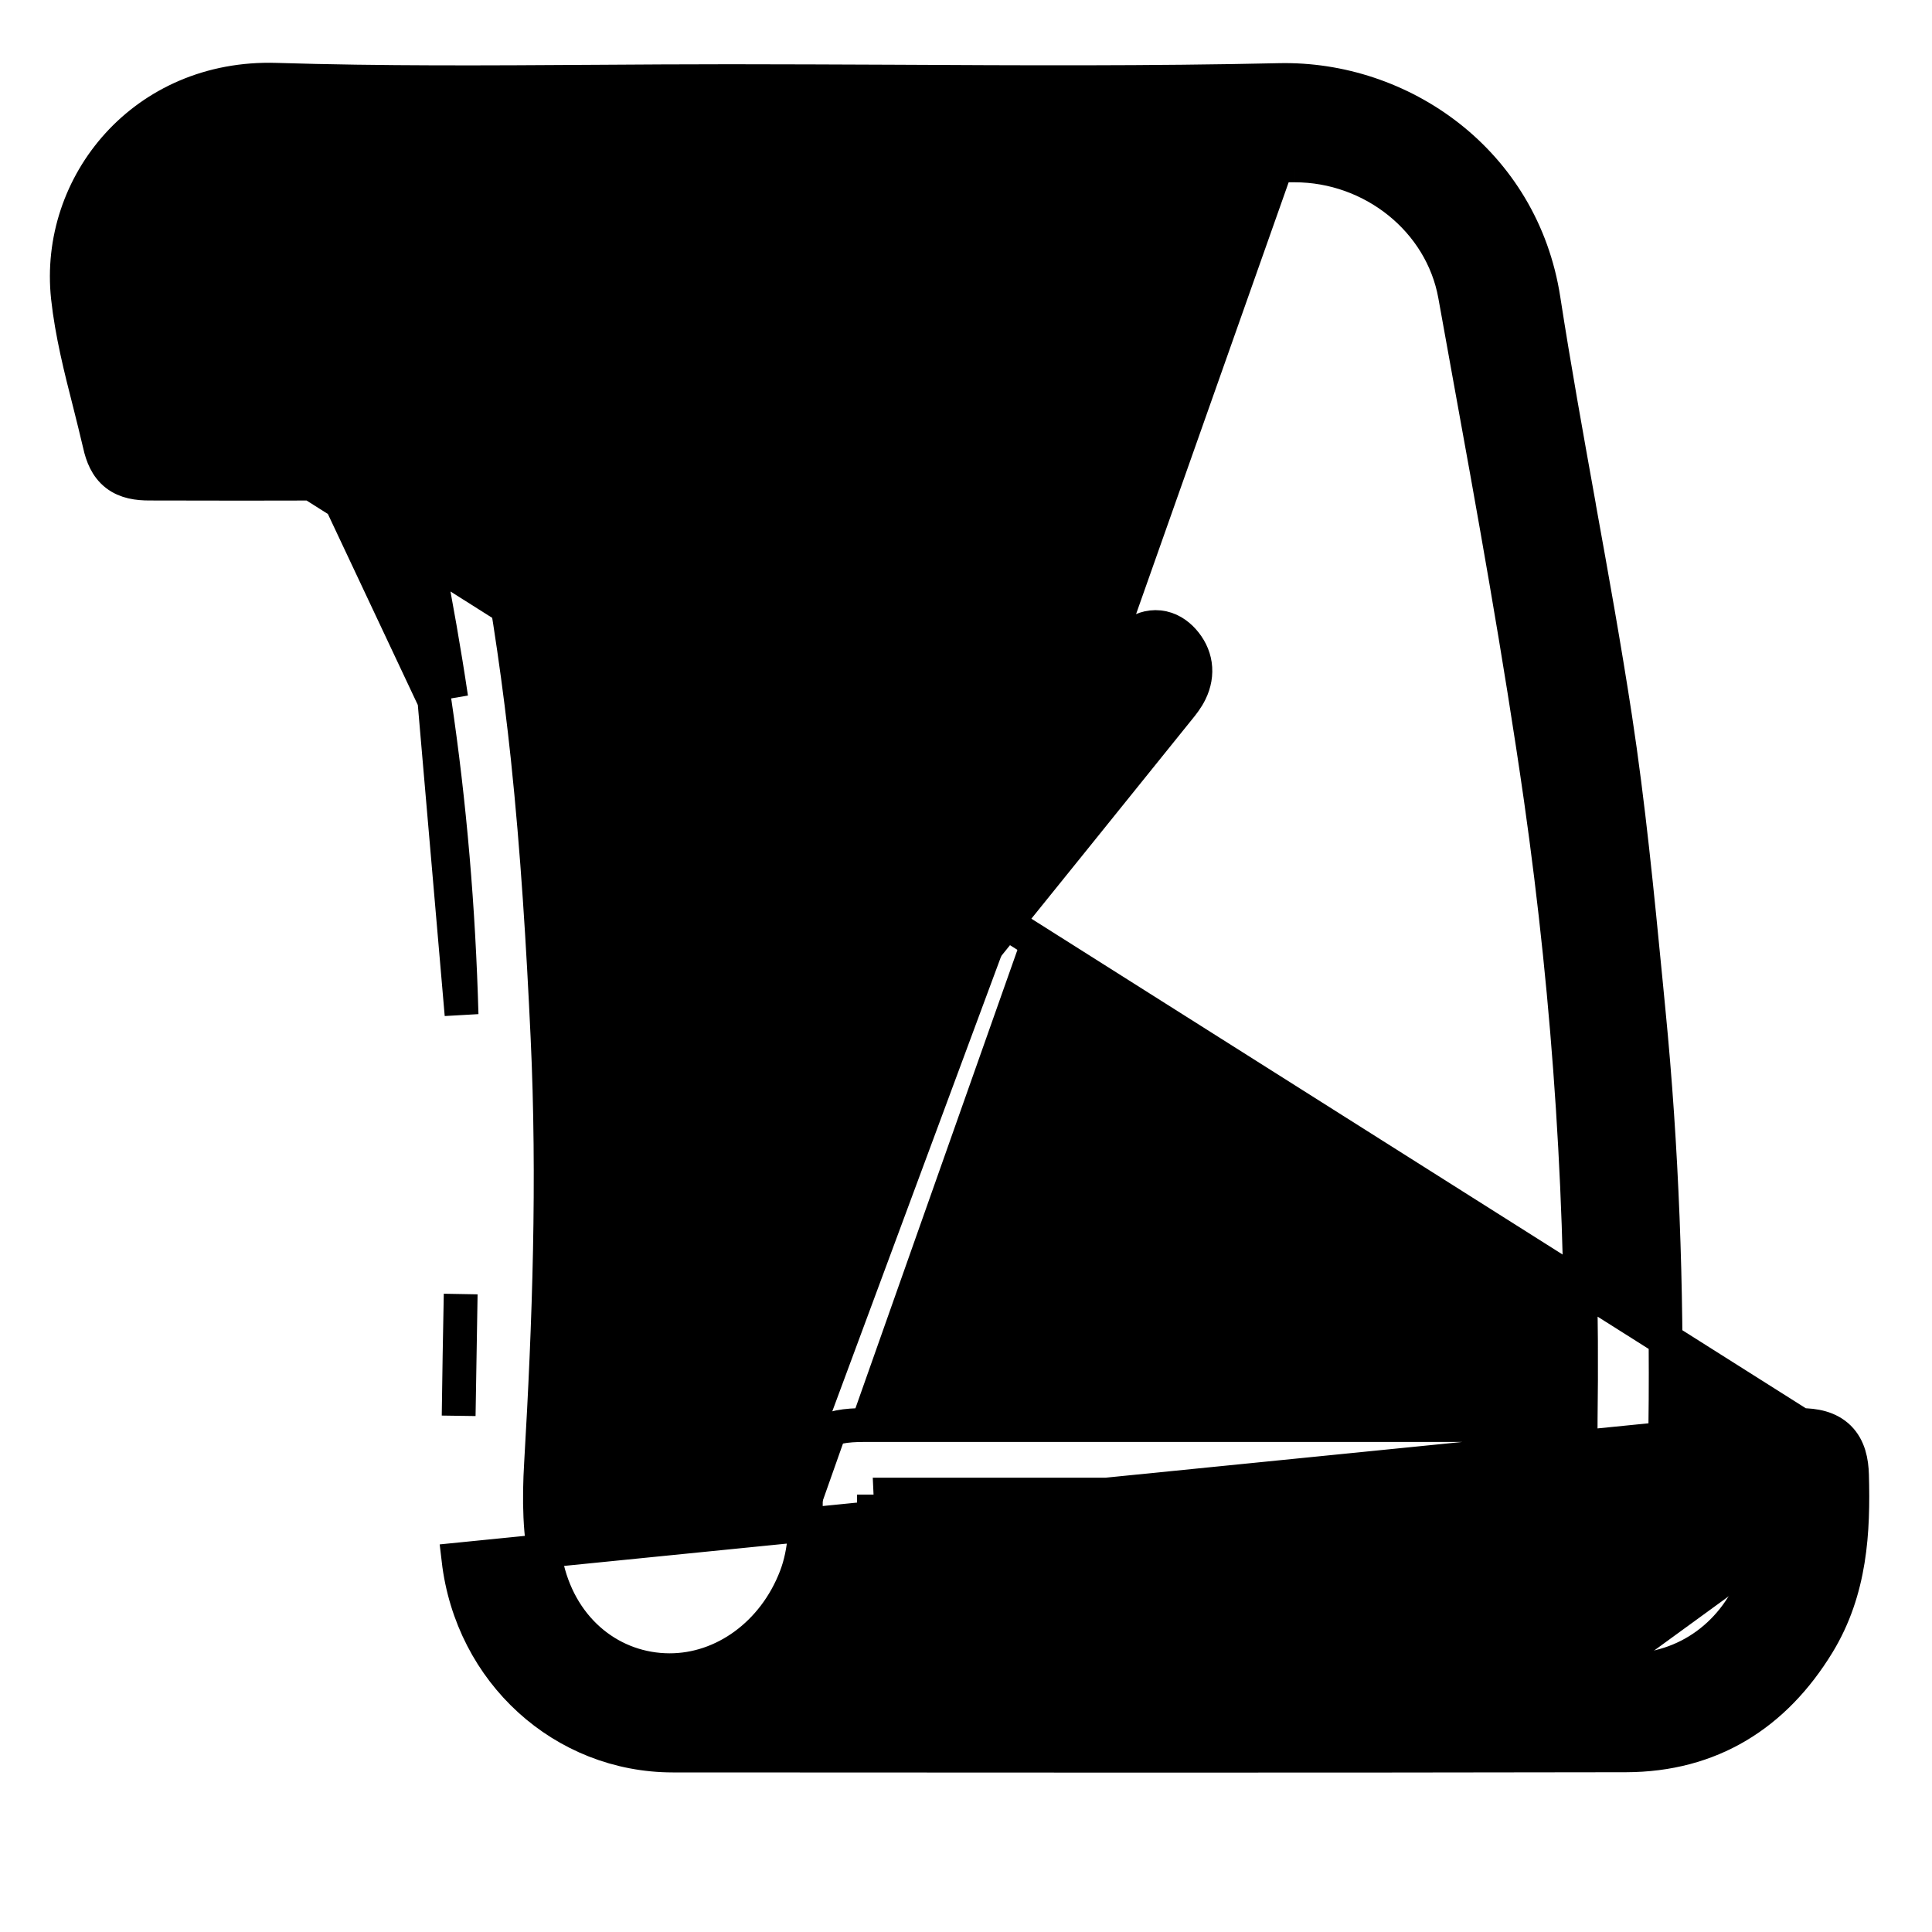
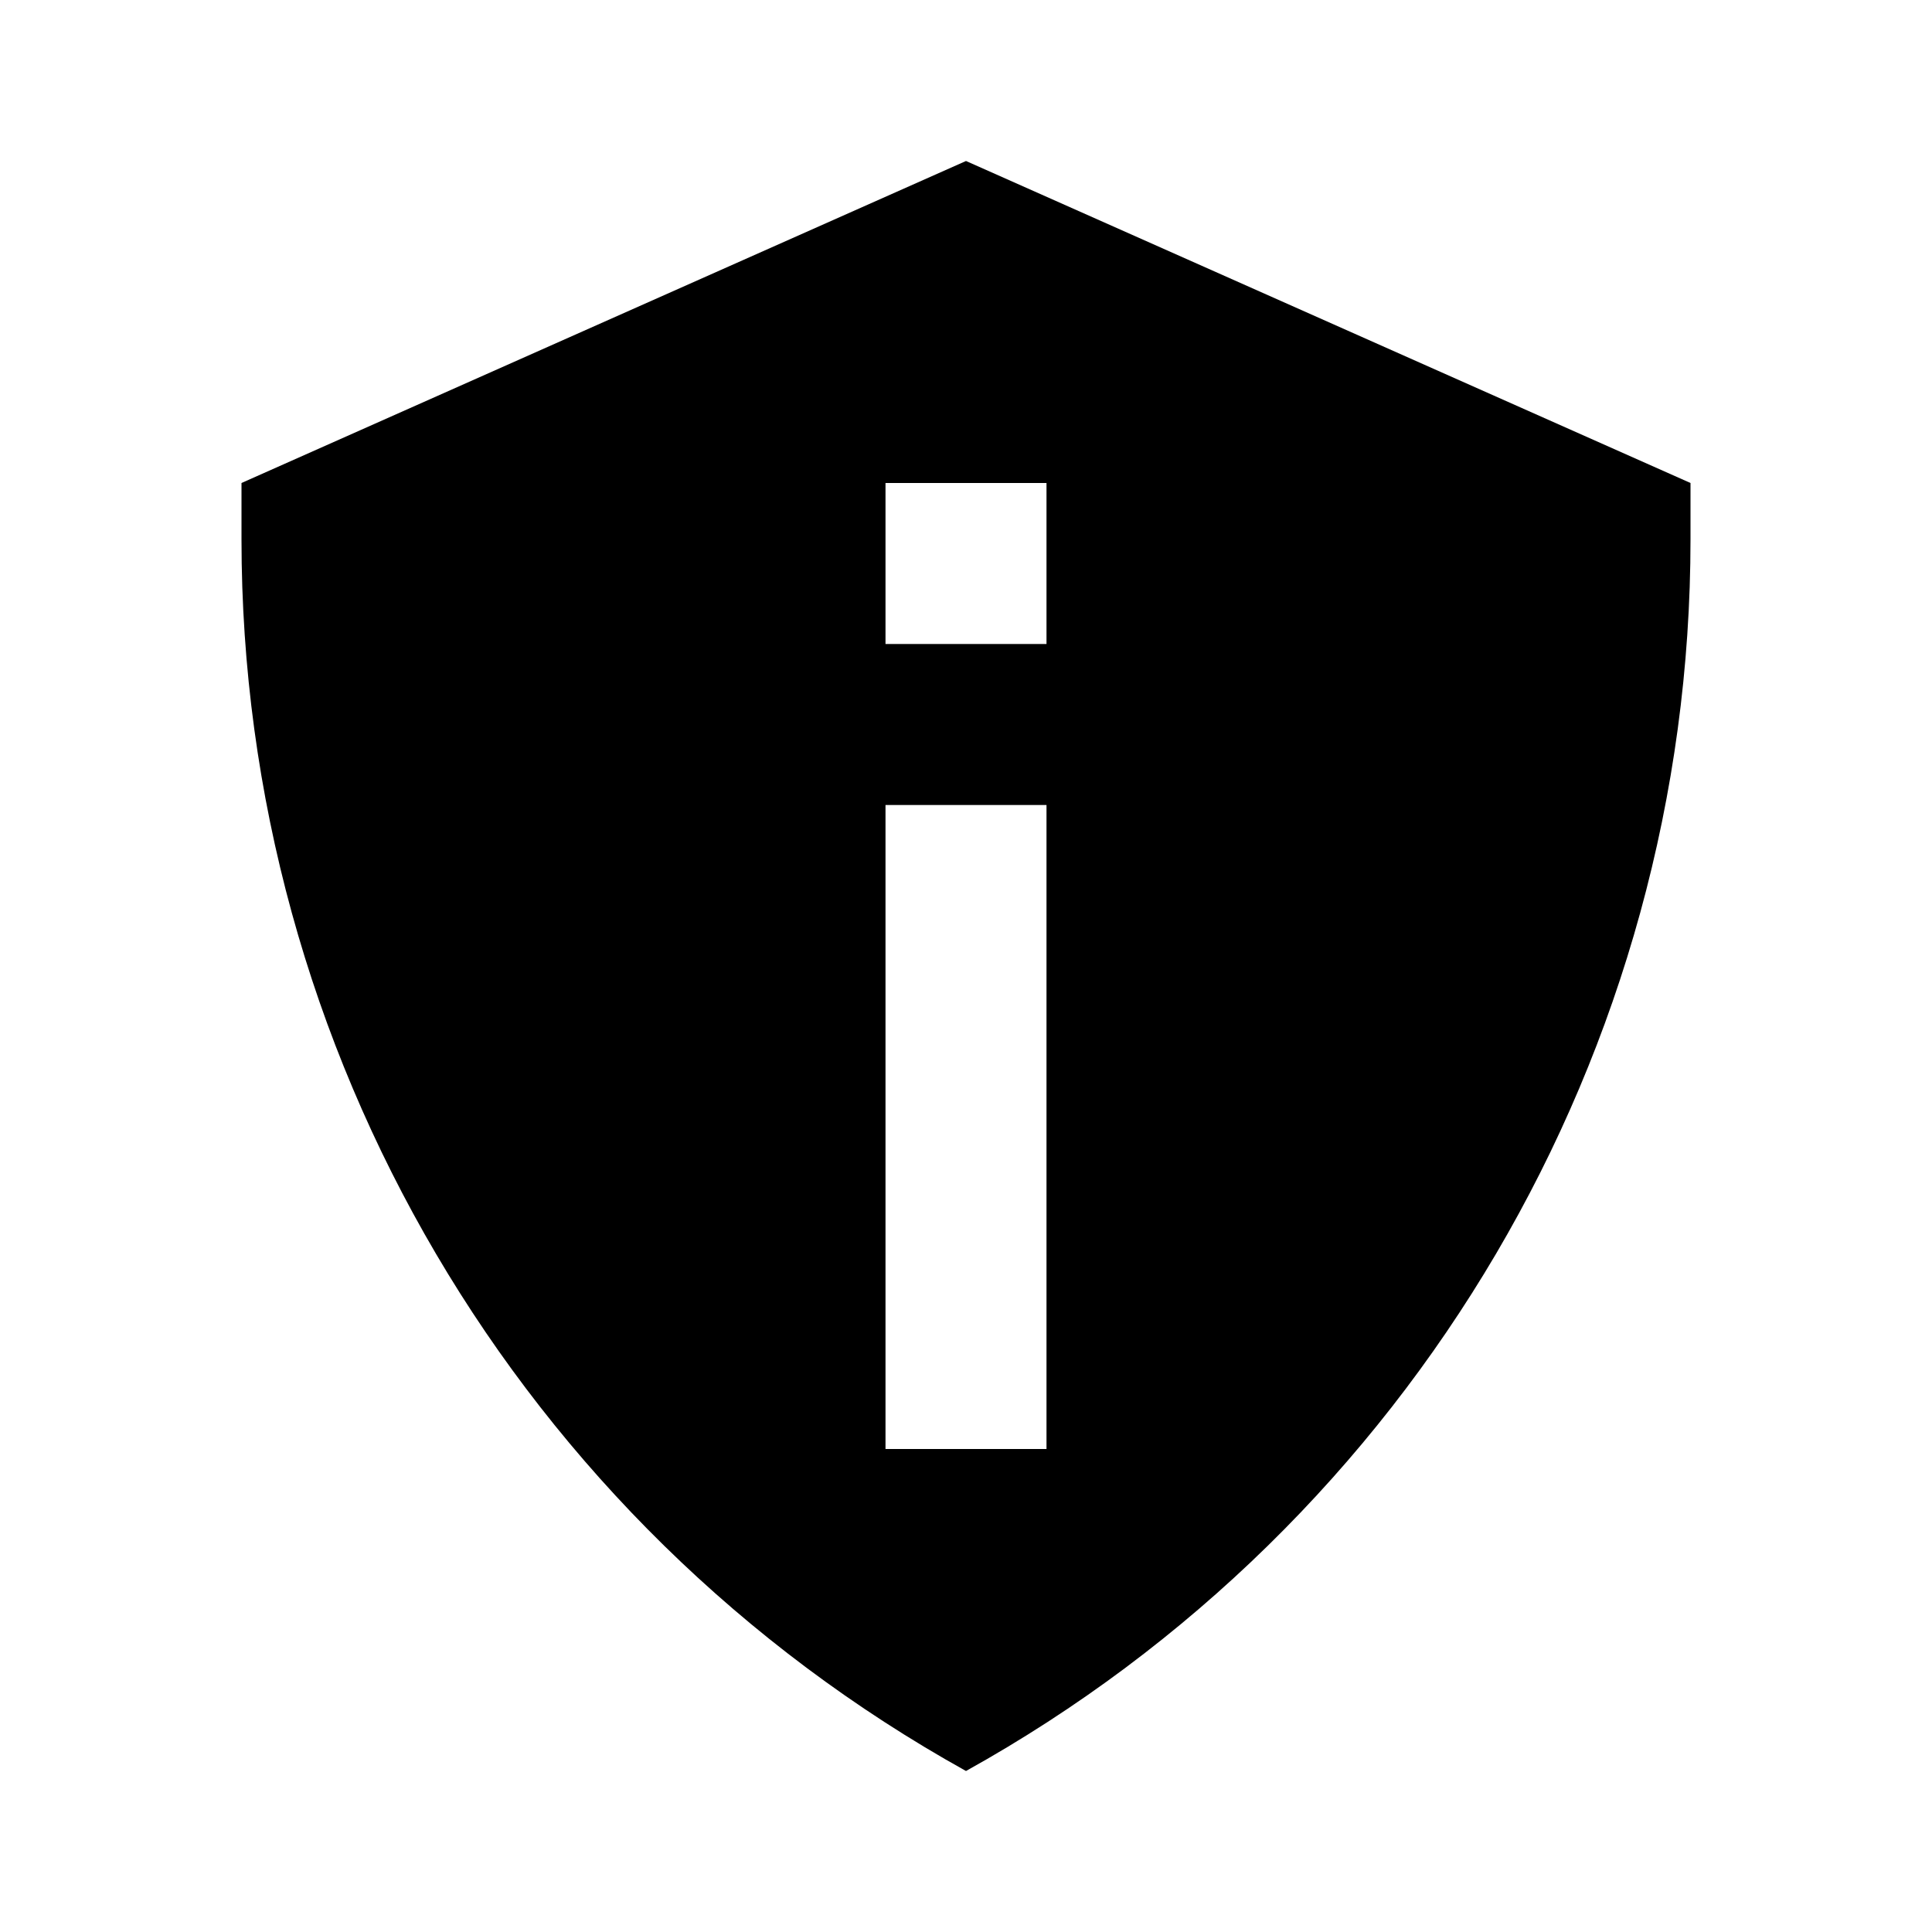
- <svg xmlns="http://www.w3.org/2000/svg" width="20" height="20" viewBox="0 0 20 20" fill="none">
-   <path d="M18.641 14.752L18.641 14.752C18.784 14.753 18.93 14.778 19.036 14.882C19.141 14.986 19.168 15.131 19.172 15.27L19.172 15.27C19.188 15.85 19.159 16.46 18.82 17.016C18.372 17.75 17.71 18.169 16.831 18.171C13.542 18.177 10.253 18.175 6.964 18.173C5.834 18.172 4.883 17.317 4.746 16.144L18.641 14.752ZM18.641 14.752C18.451 14.751 18.26 14.751 18.069 14.752C17.975 14.752 17.88 14.752 17.786 14.752H17.785H17.783H17.782H17.781H17.779H17.778H17.776H17.775H17.774H17.772H17.771H17.77H17.768H17.767H17.765H17.764H17.763H17.761H17.76H17.759H17.757H17.756H17.755H17.753H17.752H17.75H17.749H17.748H17.746H17.745H17.744H17.742H17.741H17.739H17.738H17.737H17.735H17.734H17.733H17.731H17.73H17.729H17.727H17.726H17.724H17.723H17.722H17.72H17.719H17.718H17.716H17.715H17.713H17.712H17.711H17.709H17.708H17.706H17.705H17.704H17.702H17.701H17.7H17.698H17.697H17.695H17.694H17.693H17.691H17.69H17.689H17.687H17.686H17.684H17.683H17.682H17.68H17.679H17.678H17.676H17.675H17.674H17.672H17.671H17.669H17.668H17.667H17.665H17.664H17.663H17.661H17.66H17.658H17.657H17.656H17.654H17.653H17.651H17.65H17.649H17.647H17.646H17.645H17.643H17.642H17.641H17.639H17.638H17.636H17.635H17.634H17.632H17.631H17.63H17.628H17.627H17.625H17.624H17.623H17.621H17.62H17.619H17.617H17.616H17.614H17.613H17.612H17.61H17.609H17.608H17.606H17.605H17.603H17.602H17.601H17.599H17.598H17.596H17.595H17.594H17.592H17.591H17.59H17.588H17.587H17.585H17.584H17.583H17.581H17.58H17.579H17.577H17.576H17.575H17.573H17.572H17.57H17.569H17.568H17.566H17.565H17.564H17.562H17.561H17.559H17.558H17.557H17.555H17.554H17.552H17.551H17.55H17.548H17.547H17.546H17.544H17.543H17.541H17.54H17.539H17.537H17.536H17.535H17.533H17.532H17.53H17.529H17.528H17.526H17.525H17.524H17.522H17.521H17.519H17.518H17.517H17.515H17.514H17.512H17.511H17.51H17.508H17.507H17.506H17.504H17.503H17.502H17.5H17.499H17.497H17.496H17.495H17.493H17.492H17.491H17.489H17.488H17.486H17.485H17.484H17.482H17.481H17.479H17.478H17.477H17.475H17.474H17.473H17.471H17.47H17.468H17.467H17.466H17.464H17.463H17.462H17.46H17.459H17.457H17.456H17.455H17.453H17.452H17.45H17.449H17.448H17.446H17.445H17.444H17.442H17.441H17.439H17.438H17.437H17.435H17.434H17.432H17.431H17.43H17.428H17.427H17.425H17.424H17.423H17.421H17.42H17.419H17.417H17.416H17.415H17.413H17.412H17.41H17.409H17.407H17.406H17.405H17.403H17.402H17.401H17.399H17.398H17.396H17.395H17.394H17.392H17.391H17.39H17.388H17.387H17.385H17.384H17.383H17.381H17.38H17.378H17.377H17.376H17.374H17.373H17.372H17.37H17.369H17.367H17.366H17.365H17.363H17.362H17.36H17.359H17.358H17.356H17.355H17.354H17.352H17.351H17.349H17.348H17.346H17.345H17.344H17.342H17.341H17.34H17.338H17.337H17.335H17.334H17.333H17.331H17.33H17.328H17.327H17.326H17.324H17.323H17.322H17.32H17.319H17.317H17.316H17.315H17.313H17.312H17.31H17.309H17.308H17.306H17.305H17.303H17.302H17.301H17.299H17.298H17.297H17.295H17.294H17.292H17.291H17.29H17.288H17.287H17.285H17.284H17.283H17.281H17.28H17.278H17.277H17.276H17.274H17.273H17.271H17.27H17.269H17.267H17.266H17.264H17.263H17.262H17.26H17.259H17.258H17.256H17.255H17.253H17.252H17.25H17.249H17.248H17.246H17.245H17.244H17.242H17.241H17.24C17.257 13.321 17.206 11.891 17.066 10.465C17.057 10.365 17.047 10.265 17.037 10.165C16.948 9.254 16.859 8.336 16.72 7.426C16.609 6.701 16.479 5.978 16.349 5.259L16.345 5.233C16.217 4.521 16.089 3.812 15.979 3.1L15.979 3.1C15.758 1.668 14.502 0.8 13.241 0.829C11.906 0.859 10.57 0.852 9.232 0.845C8.675 0.843 8.117 0.84 7.558 0.84C7.089 0.84 6.621 0.843 6.153 0.846C5.052 0.853 3.955 0.86 2.858 0.826C1.492 0.784 0.577 1.906 0.703 3.078L0.703 3.078C0.743 3.448 0.837 3.82 0.928 4.176C0.964 4.321 1 4.463 1.032 4.601L1.032 4.602C1.058 4.717 1.102 4.834 1.204 4.913C1.305 4.991 1.429 5.006 1.547 5.006H1.547C2.183 5.008 2.82 5.008 3.456 5.006C3.589 5.006 3.717 4.976 3.816 4.9C3.921 4.82 3.976 4.702 3.978 4.571L3.978 4.571C3.98 4.439 3.927 4.319 3.822 4.237C3.723 4.16 3.595 4.129 3.462 4.129C3.345 4.129 3.227 4.129 3.108 4.129C2.687 4.127 2.265 4.126 1.842 4.132L1.842 4.132C1.828 4.132 1.818 4.132 1.812 4.131C1.81 4.126 1.808 4.119 1.805 4.109L1.805 4.109M18.641 14.752L1.805 4.109M17.076 14.927L17.25 14.906C17.248 14.887 17.245 14.868 17.243 14.854C17.242 14.849 17.242 14.845 17.241 14.841L17.076 14.927ZM17.076 14.927V14.819V14.927ZM4.497 7.252L4.497 7.252C4.356 6.293 4.158 5.344 3.96 4.389C3.896 4.083 3.832 3.777 3.77 3.469L3.77 3.469C3.708 3.161 3.613 2.857 3.514 2.545C3.472 2.414 3.407 2.283 3.33 2.16L3.33 2.159C3.174 1.908 2.949 1.766 2.715 1.729C2.482 1.692 2.225 1.759 2.002 1.953L4.497 7.252ZM4.497 7.252C4.657 8.326 4.748 9.417 4.778 10.503L4.497 7.252ZM1.805 4.109C1.775 3.973 1.741 3.838 1.707 3.707C1.704 3.695 1.701 3.683 1.698 3.672C1.661 3.528 1.625 3.388 1.596 3.248L1.805 4.109ZM13.402 1.712C10.297 1.711 7.192 1.711 4.086 1.712C4.096 1.728 4.105 1.744 4.115 1.761C4.173 1.861 4.229 1.968 4.27 2.085L4.27 2.086C4.415 2.507 4.539 2.936 4.648 3.366C5.023 4.84 5.303 6.334 5.463 7.848C5.564 8.809 5.623 9.775 5.668 10.737C5.737 12.21 5.687 13.682 5.601 15.148L5.601 15.148C5.579 15.519 5.583 15.892 5.664 16.23L5.664 16.23C5.822 16.891 6.343 17.288 6.929 17.29C7.489 17.292 8.012 16.914 8.238 16.326M13.402 1.712C14.207 1.712 14.922 2.279 15.062 3.056L15.062 3.056C15.104 3.293 15.147 3.529 15.19 3.765C15.463 5.266 15.734 6.764 15.95 8.269C16.253 10.396 16.393 12.537 16.363 14.687L16.363 14.688C16.363 14.713 16.362 14.734 16.362 14.752C16.345 14.752 16.325 14.752 16.302 14.752H16.288H16.273H16.259H16.244H16.23H16.216H16.201H16.187H16.173H16.158H16.144H16.13H16.115H16.101H16.086H16.072H16.058H16.043H16.029H16.015H16H15.986H15.971H15.957H15.943H15.928H15.914H15.9H15.885H15.871H15.857H15.842H15.828H15.813H15.799H15.785H15.77H15.756H15.742H15.727H15.713H15.698H15.684H15.67H15.655H15.641H15.627H15.612H15.598H15.584H15.569H15.555H15.54H15.526H15.512H15.497H15.483H15.469H15.454H15.44H15.425H15.411H15.397H15.382H15.368H15.354H15.339H15.325H15.31H15.296H15.282H15.267H15.253H15.239H15.224H15.21H15.195H15.181H15.167H15.152H15.138H15.124H15.109H15.095H15.081H15.066H15.052H15.037H15.023H15.009H14.994H14.98H14.966H14.951H14.937H14.922H14.908H14.894H14.879H14.865H14.851H14.836H14.822H14.808H14.793H14.779H14.764H14.75H14.736H14.721H14.707H14.693H14.678H14.664H14.649H14.635H14.621H14.606H14.592H14.578H14.563H14.549H14.535H14.52H14.506H14.492H14.477H14.463H14.448H14.434H14.42H14.405H14.391H14.377H14.362H14.348H14.333H14.319H14.305H14.29H14.276H14.262H14.247H14.233H14.219H14.204H14.19H14.175H14.161H14.147H14.132H14.118H14.104H14.089H14.075H14.06H14.046H14.032H14.017H14.003H13.989H13.974H13.96H13.945H13.931H13.917H13.902H13.888H13.874H13.859H13.845H13.831H13.816H13.802H13.787H13.773H13.759H13.744H13.73H13.716H13.701H13.687H13.672H13.658H13.644H13.629H13.615H13.601H13.586H13.572H13.557H13.543H13.529H13.514H13.5H13.486H13.471H13.457H13.443H13.428H13.414H13.399H13.385H13.371H13.356H13.342H13.328H13.313H13.299H13.284H13.27H13.256H13.241H13.227H13.213H13.198H13.184H13.17H13.155H13.141H13.127H13.112H13.098H13.083H13.069H13.055H13.04H13.026H13.011H12.997H12.983H12.968H12.954H12.94H12.925H12.911H12.897H12.882H12.868H12.854H12.839H12.825H12.81H12.796H12.782H12.767H12.753H12.739H12.724H12.71H12.695H12.681H12.667H12.652H12.638H12.624H12.609H12.595H12.581H12.566H12.552H12.537H12.523H12.509H12.494H12.48H12.466H12.451H12.437H12.422H12.408H12.394H12.379H12.365H12.351H12.336H12.322H12.307H12.293H12.279H12.264H12.25H12.236H12.221H12.207H12.193H12.178H12.164H12.149H12.135H12.121H12.106H12.092H12.078H12.063H12.049H12.034H12.02H12.006H11.991H11.977H11.963H11.948H11.934H11.919H11.905H11.891H11.876H11.862H11.848H11.833H11.819H11.805H11.79H11.776H11.761H11.747H11.733H11.718H11.704H11.69H11.675H11.661H11.646H11.632H11.618H11.603H11.589H11.575H11.56H11.546H11.531H11.517H11.503H11.488H11.474H11.46H11.445H11.431H11.417H11.402H11.388H11.373H11.359H11.345H11.33H11.316H11.302H11.287H11.273H11.258H11.244H11.23H11.215H11.201H11.187H11.172H11.158H11.144H11.129H11.115H11.101H11.086H11.072H11.057H11.043H11.029H11.014H11H10.986H10.971H10.957H10.942H10.928H10.914H10.899H10.885H10.871H10.856H10.842H10.828H10.813H10.799H10.784H10.77H10.756H10.741H10.727H10.713H10.698H10.684H10.669H10.655H10.641H10.626H10.612H10.598H10.583H10.569H10.555H10.54H10.526H10.511H10.497H10.483H10.468H10.454H10.44H10.425H10.411H10.396H10.382H10.368H10.353H10.339H10.325H10.31H10.296H10.281H10.267H10.253H10.238H10.224H10.21H10.195H10.181H10.166H10.152H10.138H10.123H10.109H10.095H10.08H10.066H10.052H10.037H10.023H10.008H9.994H9.98H9.965H9.951H9.937H9.922H9.908H9.894H9.879H9.865H9.85H9.836H9.822H9.807H9.793H9.779H9.764H9.75H9.735H9.721H9.707H9.692H9.678H9.664H9.649H9.635H9.621H9.606H9.592H9.577H9.563H9.549H9.534H9.52H9.506H9.491H9.477H9.462H9.448H9.434H9.419H9.405H9.391H9.376H9.362H9.348H9.333H9.319H9.304H9.29H9.276H9.261H9.247H9.233H9.218H9.204H9.189H9.175H9.161H9.146H9.132H9.118H9.103H9.089H9.075H9.06H9.046H9.031H9.017H9.003H8.988H8.974H8.96H8.945H8.945C8.852 14.752 8.766 14.757 8.691 14.772C8.614 14.788 8.537 14.819 8.474 14.881C8.411 14.943 8.38 15.02 8.363 15.097C8.347 15.171 8.343 15.257 8.342 15.348M13.402 1.712L13.402 1.537L13.402 1.712ZM8.342 15.348C8.342 15.348 8.342 15.348 8.342 15.348L8.517 15.349L8.342 15.348ZM8.342 15.348C8.342 15.385 8.342 15.422 8.342 15.458C8.342 15.776 8.342 16.055 8.238 16.326M8.238 16.326L8.401 16.389L8.238 16.326C8.238 16.326 8.238 16.326 8.238 16.326ZM16.841 17.467C14.79 17.471 12.74 17.47 10.689 17.47C9.971 17.469 9.252 17.469 8.534 17.469C8.587 17.412 8.636 17.354 8.682 17.294M16.841 17.467C17.539 17.466 18.117 17.036 18.354 16.37M16.841 17.467L16.841 17.292M16.841 17.467L16.841 17.292C16.841 17.292 16.841 17.292 16.841 17.292M18.354 16.37C18.457 16.077 18.494 15.776 18.451 15.472M18.354 16.37L18.189 16.311C18.189 16.311 18.189 16.311 18.189 16.311M18.354 16.37L18.189 16.311M18.451 15.472H9.219C9.222 15.531 9.223 15.589 9.223 15.647M18.451 15.472V15.647H18.292M18.451 15.472L18.277 15.497C18.285 15.547 18.289 15.597 18.292 15.647M9.223 15.647H9.048C9.05 16.266 8.872 16.814 8.456 17.294C8.531 17.294 8.607 17.294 8.682 17.294M9.223 15.647H18.292M9.223 15.647C9.225 16.256 9.062 16.807 8.682 17.294M8.682 17.294C9.351 17.294 10.02 17.294 10.689 17.295C12.74 17.295 14.79 17.296 16.841 17.292M16.841 17.292C17.46 17.291 17.975 16.912 18.189 16.311M18.189 16.311C18.267 16.091 18.302 15.87 18.292 15.647M4.671 7.226C4.528 6.262 4.329 5.306 4.13 4.35C4.067 4.045 4.004 3.74 3.942 3.434L4.671 7.226ZM1.635 4.147C1.662 4.269 1.718 4.309 1.845 4.307L1.537 3.75C1.571 3.882 1.605 4.014 1.635 4.147ZM4.769 13.396C4.761 13.815 4.753 14.235 4.748 14.656L4.769 13.396ZM1.596 3.248C1.488 2.73 1.608 2.294 2.002 1.953L1.596 3.248Z" fill="black" stroke="black" stroke-width="0.35" />
-   <path d="M10.428 5.089C10.444 5.077 10.461 5.067 10.481 5.055C10.49 5.049 10.5 5.043 10.511 5.036C10.511 5.036 10.511 5.036 10.511 5.036L10.511 5.037C10.512 5.037 10.512 5.037 10.513 5.038L10.605 5.184C10.584 5.197 10.571 5.205 10.561 5.211C10.549 5.218 10.543 5.221 10.535 5.228L10.535 5.228C10.524 5.236 10.514 5.244 10.504 5.252C9.545 5.981 8.461 6.398 7.249 6.477M7.249 6.477C7.249 6.471 7.25 6.465 7.25 6.461C7.25 6.452 7.251 6.447 7.252 6.444C7.252 6.442 7.252 6.442 7.252 6.442C7.252 6.442 7.251 6.448 7.244 6.457C7.244 6.458 7.243 6.459 7.242 6.46C7.242 6.46 7.242 6.46 7.242 6.46C7.238 6.465 7.234 6.469 7.229 6.473C7.224 6.478 7.219 6.48 7.217 6.481C7.216 6.481 7.216 6.481 7.216 6.481C7.216 6.481 7.217 6.481 7.22 6.48C7.225 6.479 7.232 6.478 7.243 6.477L7.243 6.477C7.245 6.477 7.247 6.477 7.249 6.477Z" fill="black" stroke="black" stroke-width="0.35" />
-   <path d="M9.694 9.071C10.323 8.288 10.954 7.506 11.585 6.725C11.589 6.721 11.592 6.717 11.596 6.712C11.624 6.676 11.67 6.618 11.726 6.576C11.802 6.519 11.896 6.482 11.999 6.493C12.102 6.504 12.187 6.56 12.25 6.631L12.25 6.631C12.312 6.701 12.356 6.785 12.37 6.88C12.384 6.976 12.366 7.073 12.322 7.163C12.288 7.233 12.242 7.29 12.209 7.331L12.208 7.332L12.208 7.332C11.491 8.222 10.774 9.112 10.056 10.001L9.694 9.071ZM9.694 9.071C9.691 9.068 9.688 9.065 9.685 9.062C9.58 8.948 9.487 8.848 9.396 8.744L9.694 9.071ZM9.29 9.994L9.29 9.994C9.206 9.89 9.123 9.786 9.039 9.682L9.038 9.682C8.954 9.578 8.87 9.474 8.786 9.37L8.786 9.37C8.7 9.263 8.64 9.144 8.627 9.019C8.614 8.887 8.656 8.765 8.746 8.666L8.746 8.666C8.833 8.57 8.954 8.516 9.091 8.543C9.212 8.567 9.314 8.649 9.396 8.743L9.29 9.994ZM9.29 9.994C9.342 10.058 9.396 10.117 9.453 10.16M9.29 9.994L9.453 10.16M9.453 10.16C9.512 10.204 9.585 10.24 9.671 10.242M9.453 10.16L9.671 10.242M9.671 10.242C9.759 10.243 9.833 10.209 9.893 10.165M9.671 10.242L9.893 10.165M9.893 10.165C9.951 10.122 10.005 10.065 10.056 10.001L9.893 10.165Z" fill="black" stroke="black" stroke-width="0.35" />
+ <svg xmlns="http://www.w3.org/2000/svg" fill="#000000" width="800px" height="800px" viewBox="0 0 24 24">
+   <path d="M12,22A17.5,17.5,0,0,0,21,6.7V6L12,2,3,6v.7A17.5,17.5,0,0,0,12,22ZM11,6h2V8H11Zm0,4h2v8H11Z" />
</svg>
